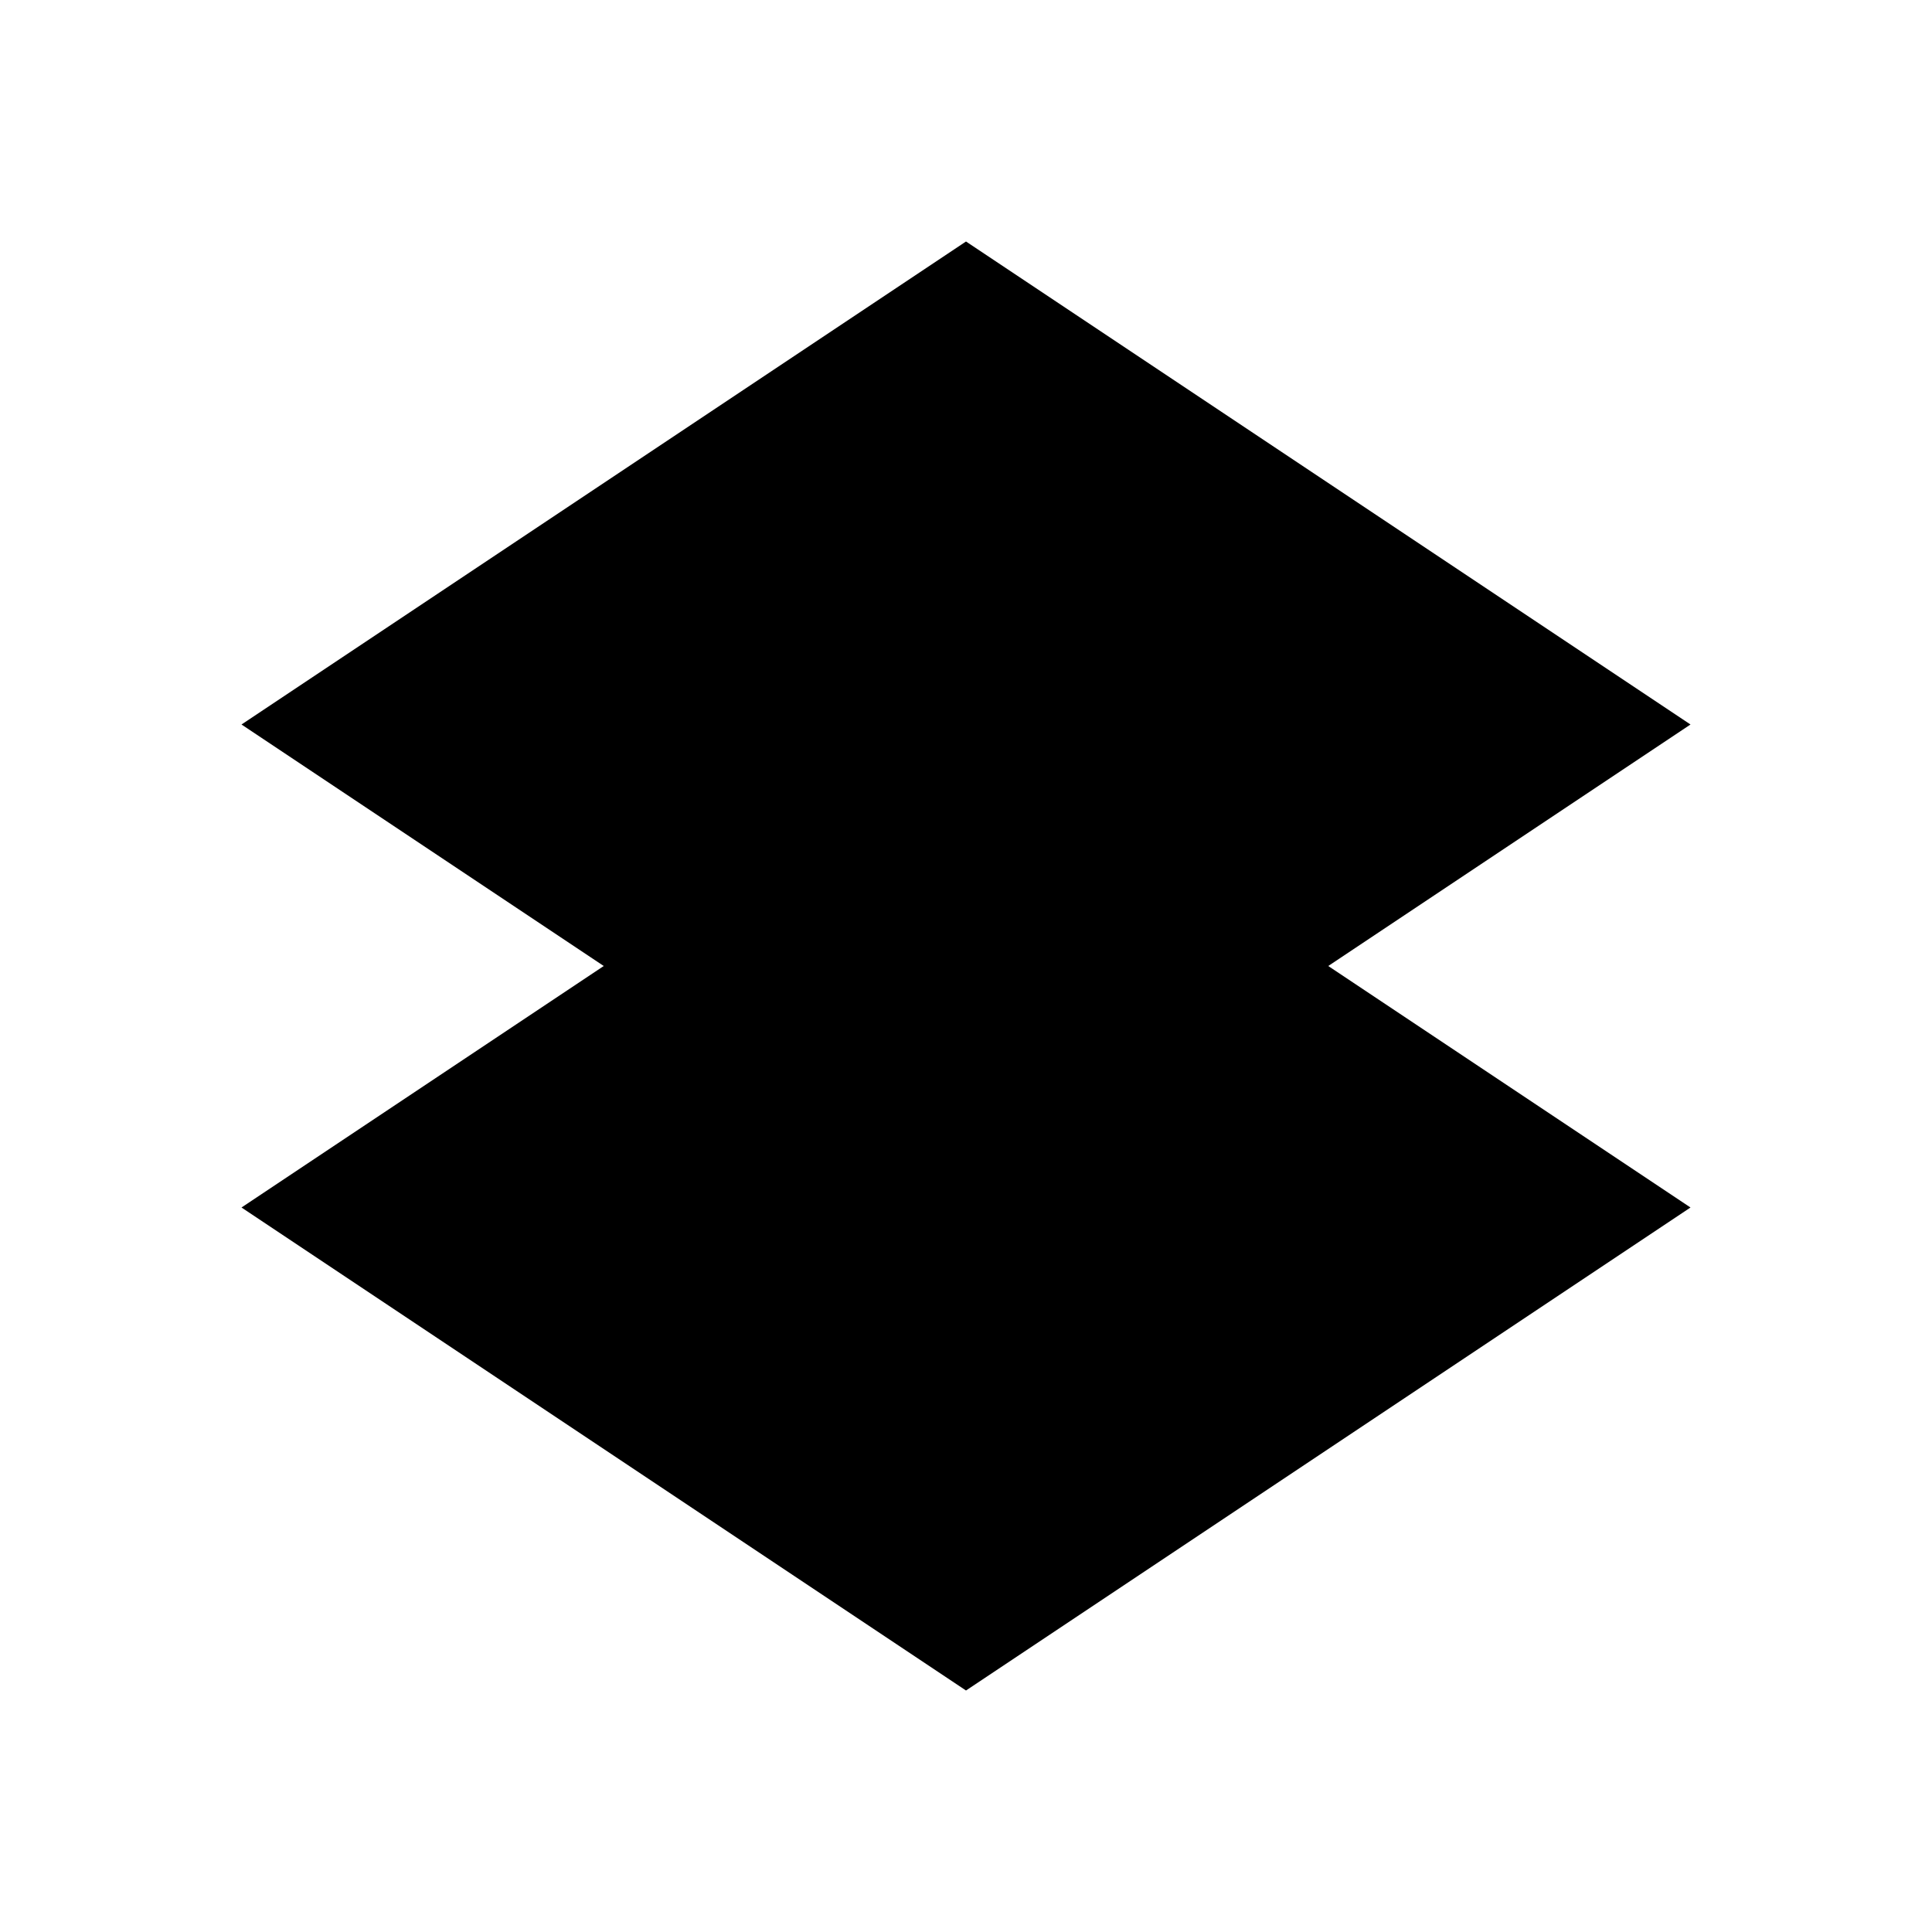
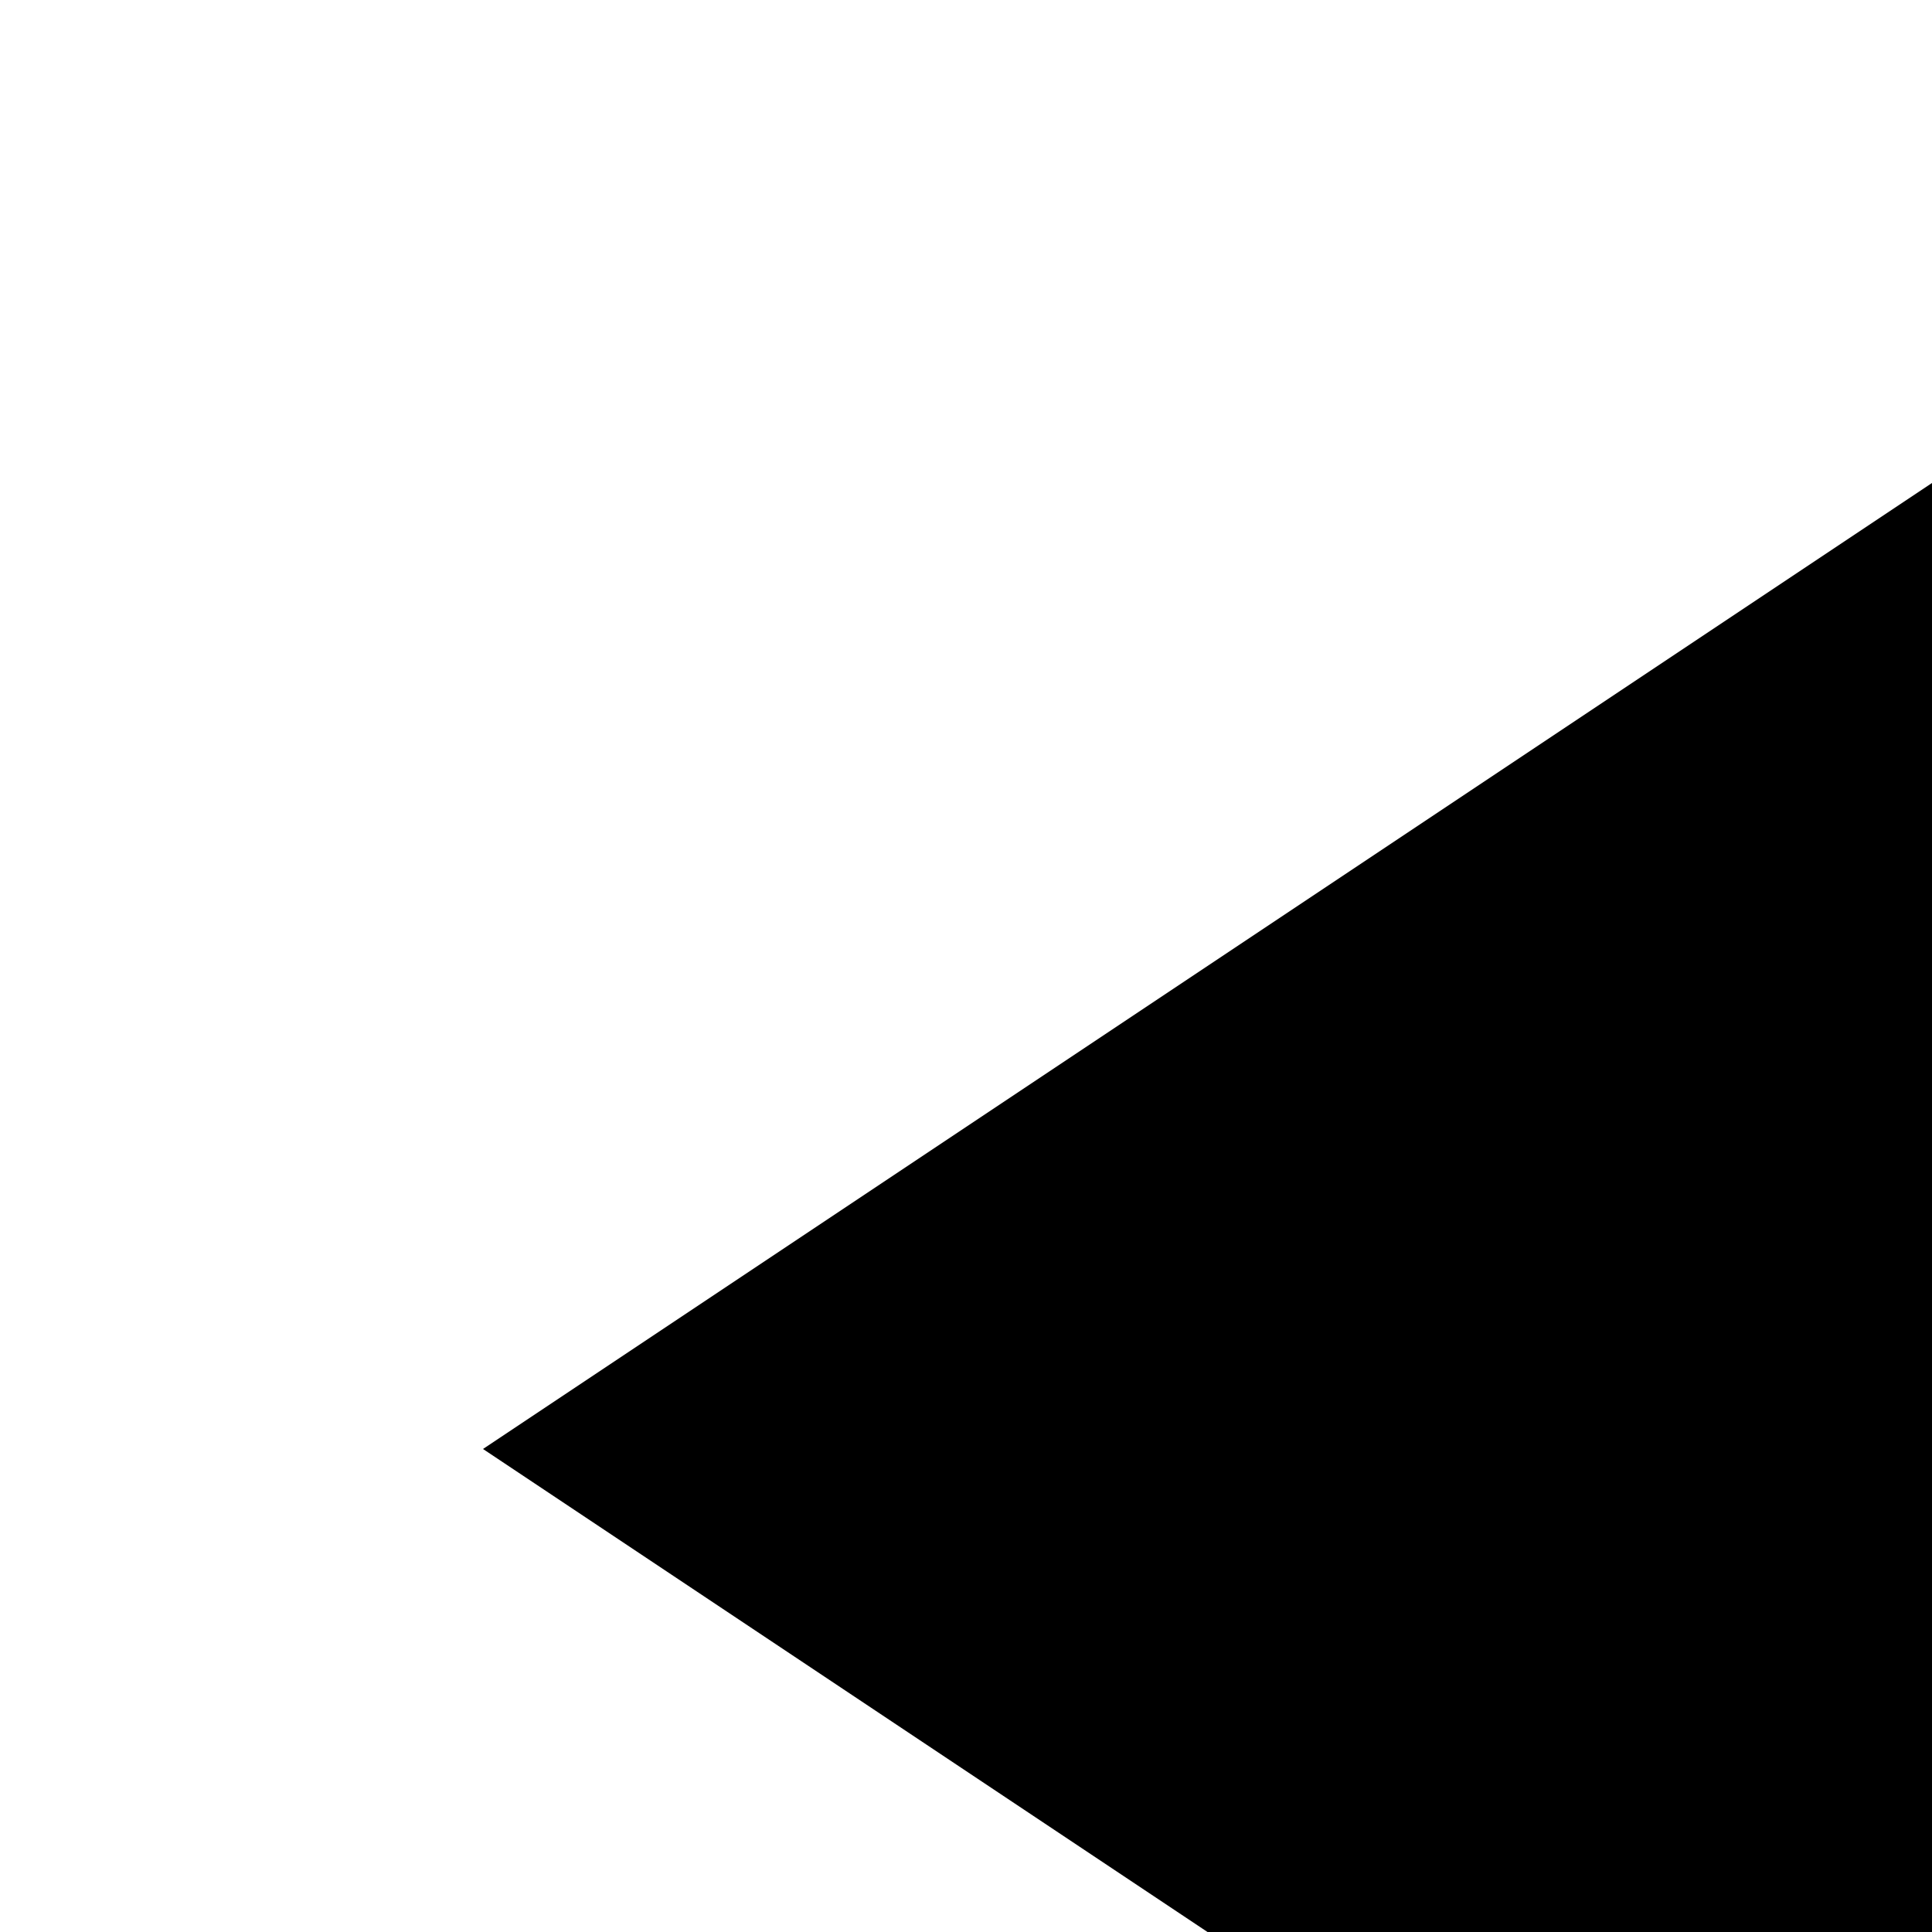
- <svg xmlns="http://www.w3.org/2000/svg" stroke-linecap="round" stroke-linejoin="round">
+ <svg xmlns="http://www.w3.org/2000/svg" width="1em" height="1em" stroke-linecap="round" stroke-linejoin="round">
  <path stroke="none" d="M0 0h24v24H0z" fill="none" />
  <path d="M3 15l9 6l9 -6l-9 -6l-9 6" />
  <path d="M3 9l9 6l9 -6l-9 -6l-9 6" />
  <line x1="3" y1="9" x2="3" y2="15" />
  <line x1="21" y1="9" x2="21" y2="15" />
  <line x1="12" y1="3" x2="12" y2="9" />
  <line x1="12" y1="15" x2="12" y2="21" />
</svg>
